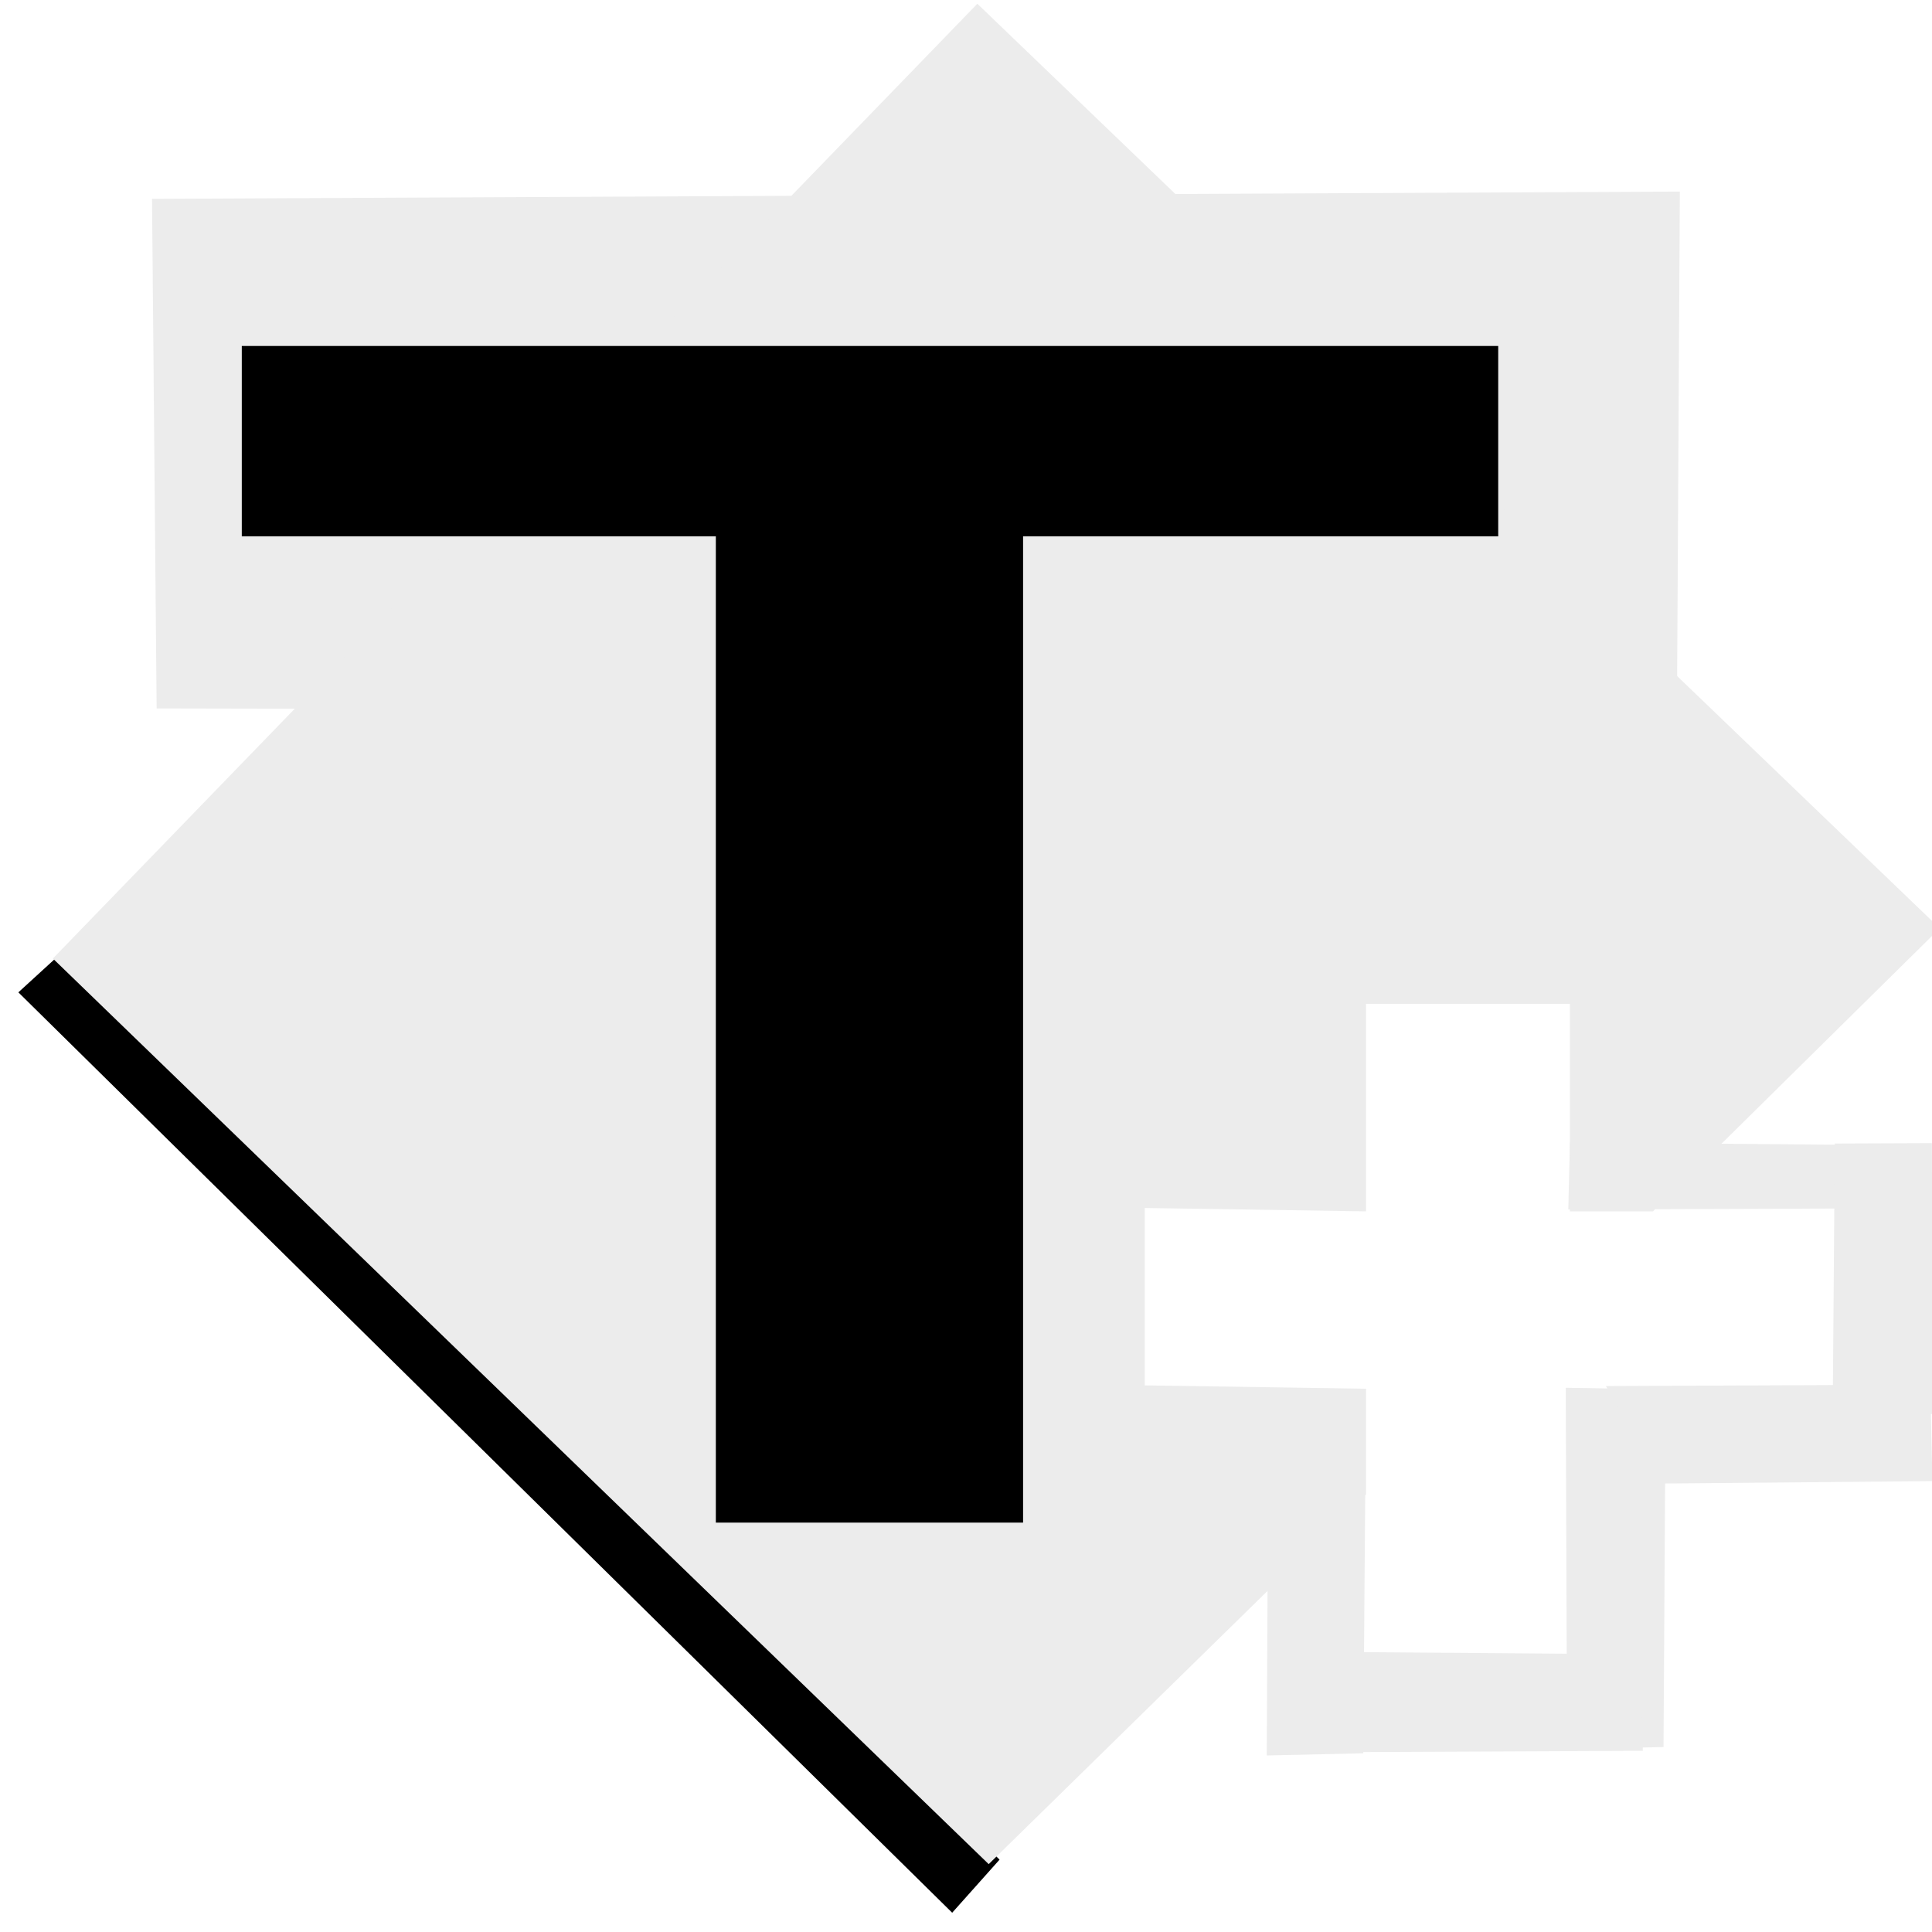
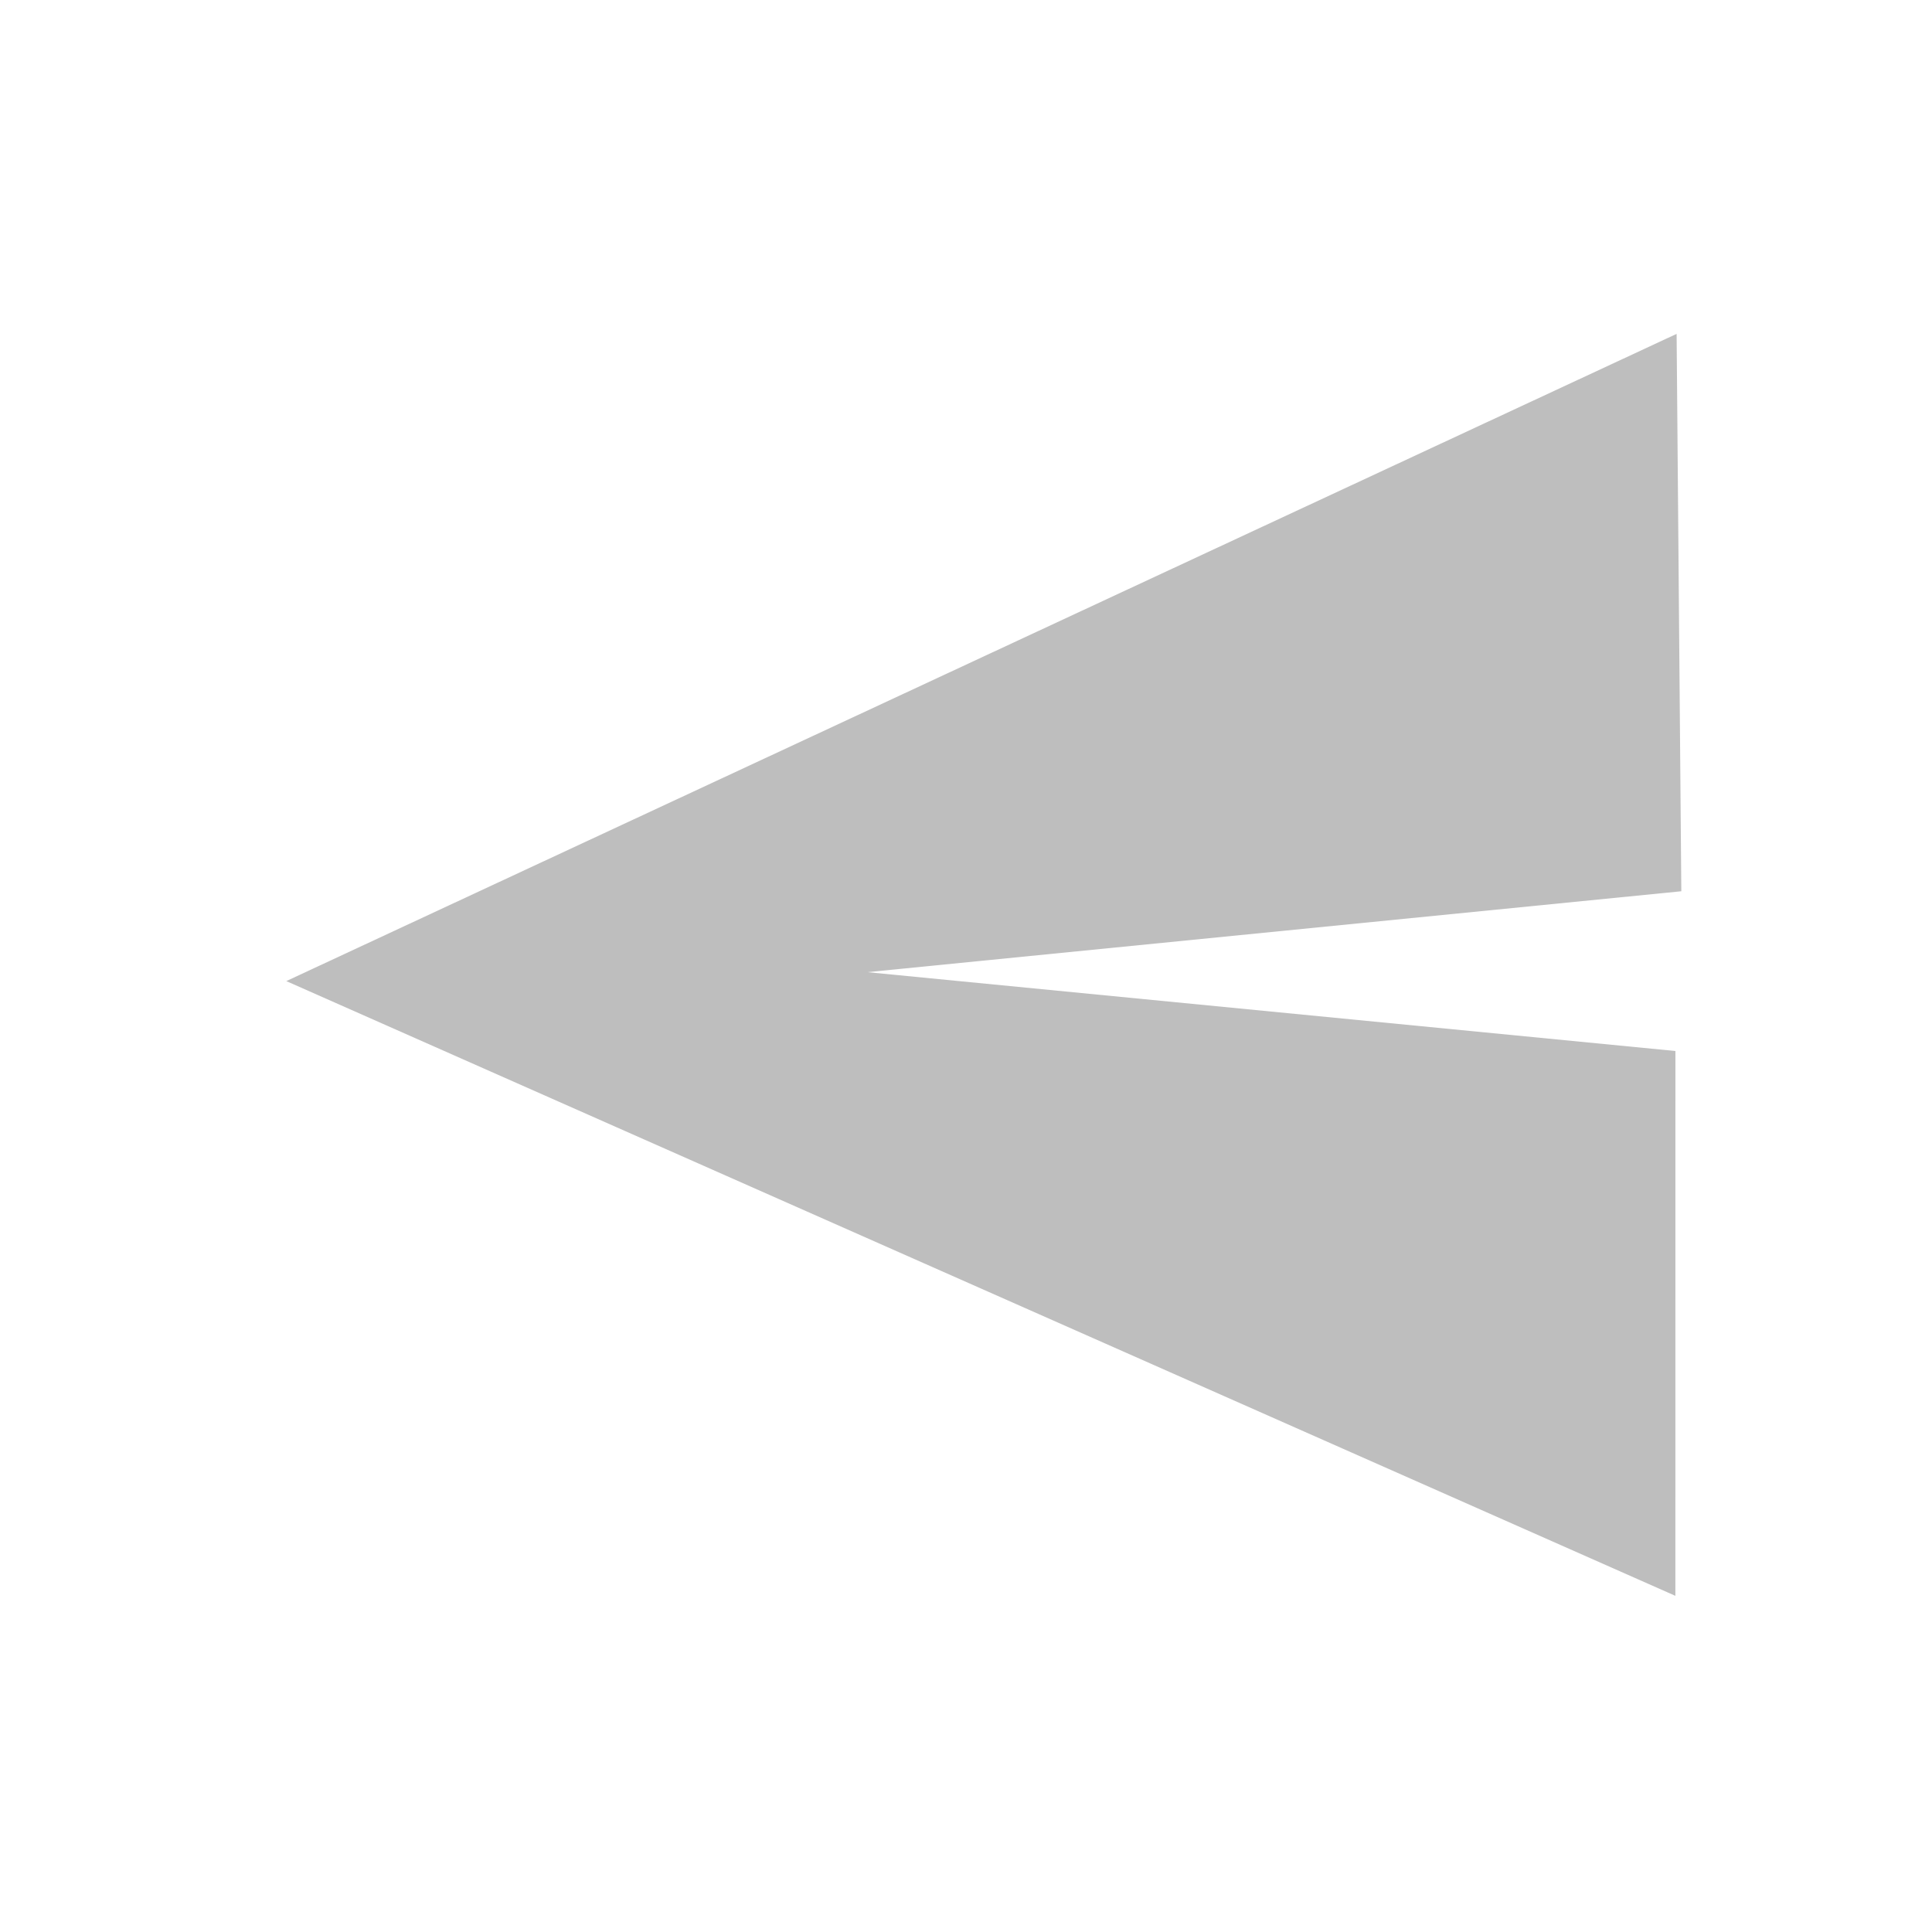
- <svg xmlns="http://www.w3.org/2000/svg" version="1.1" width="16" height="16" viewBox="0 0 16 16" id="svg2" xml:space="preserve">
-   <defs id="defs15" />
-   <g transform="matrix(0.04444432,0,0,0.04929273,-2.543193,-3.733109)" id="mail" style="fill:#bebebe;fill-opacity:1">
-     <path style="fill:#ececec;fill-opacity:1;stroke:none;display:inline" d="m 311.639,323.629 -18.17,8.528 -0.207,38.509 17.982,-0.364 z" id="path3054-0-2" />
-     <path style="fill:#ececec;fill-opacity:1;stroke:none;display:inline" d="m 370.239,107.92 -284.689,1.221 0.858,85.614 283.29,0.522 z" id="path3054-0" />
-     <g style="fill:#bebebe;fill-opacity:1" transform="matrix(28.12508,0,0,-25.35871,58.94259,6565.214)" id="g3243" />
-     <g style="fill:#bebebe;fill-opacity:1" transform="matrix(28.12508,0,0,-25.35871,6018.464,3486.336)" id="g3275">
-       <g transform="matrix(0.1,0,0,0.1,-0.01359451,-0.1807983)" id="g3277" style="fill:#bebebe;fill-opacity:1;display:inline">
-         <g transform="matrix(1.080059,0,0,1.064853,139.0547,-96.04827)" id="g3277-2" style="fill:#483e37;fill-opacity:1;display:inline">
-           <path style="fill:#000000;fill-opacity:1;stroke:none;display:inline" d="m -2087.038,1295.871 -2.893,-2.684 57.282,-57.264 2.907,3.304 z" id="path3054-3" />
-         </g>
-         <path style="fill:#ececec;fill-opacity:1;stroke:none;display:inline" d="M 8.094,0.031 0.438,7.938 l 7.75,7.5 3.125,-3.062 0,-0.875 -1.833,-0.028 0,-1.469 1.833,0.028 0,-1.719 1.688,0 0,1.719 0.688,0 2.375,-2.344 z" transform="matrix(8,0,0,-8,-2119.411,1346.751)" id="path3054" />
-       </g>
-     </g>
-     <path style="fill:#ececec;fill-opacity:1;stroke:none;display:inline" d="m 367.594,309.167 -18.614,-0.277 0.236,60.722 17.982,-0.364 z" id="path3054-0-2-16" />
-     <path style="fill:#ececec;fill-opacity:1;stroke:none;display:inline" d="m 311.168,353.311 -0.308,16.783 52.476,-0.213 -0.404,-16.214 z" id="path3054-0-2-16-6" />
-     <path style="fill:#ececec;fill-opacity:1;stroke:none;display:inline" d="m 356.475,308.602 9.458,16.383 51.366,-0.413 -0.404,-16.214 z" id="path3054-0-2-4" />
-     <path style="fill:#ececec;fill-opacity:1;stroke:none;display:inline" d="m 349.758,267.671 -0.308,11.265 67.346,-0.213 -2.915,-10.553 z" id="path3054-0-2-16-3" />
-     <path style="fill:#ececec;fill-opacity:1;stroke:none;display:inline" d="m 398.717,313.029 18.614,0.277 -0.125,-45.513 -18.093,0.064 z" id="path3054-0-2-16-6-7" />
-     <text xml:space="preserve" style="font-size:337.981px;font-style:normal;font-variant:normal;font-weight:bold;font-stretch:normal;text-align:start;line-height:125%;letter-spacing:0px;word-spacing:0px;writing-mode:lr-tb;text-anchor:start;fill:#000000;fill-opacity:1;stroke:none;font-family:Arial;-inkscape-font-specification:Arial Bold" x="83.154" y="389.99" id="text3009" transform="scale(1.176278,0.8501394)">
-       <tspan id="tspan3011" x="83.154" y="389.99">T</tspan>
-     </text>
+ <svg xmlns="http://www.w3.org/2000/svg" height="16" width="16" version="1.1" id="svg3083">
+   <defs id="defs3107" />
+   <g fill="#bebebe" id="g3085">
+     <path d="M 2.371,8.125 13.885,2.765 l 0.039,4.616 -6.741,0.67 6.692,0.653 -2.72e-4,4.512 z" id="rect3087" />
  </g>
</svg>
